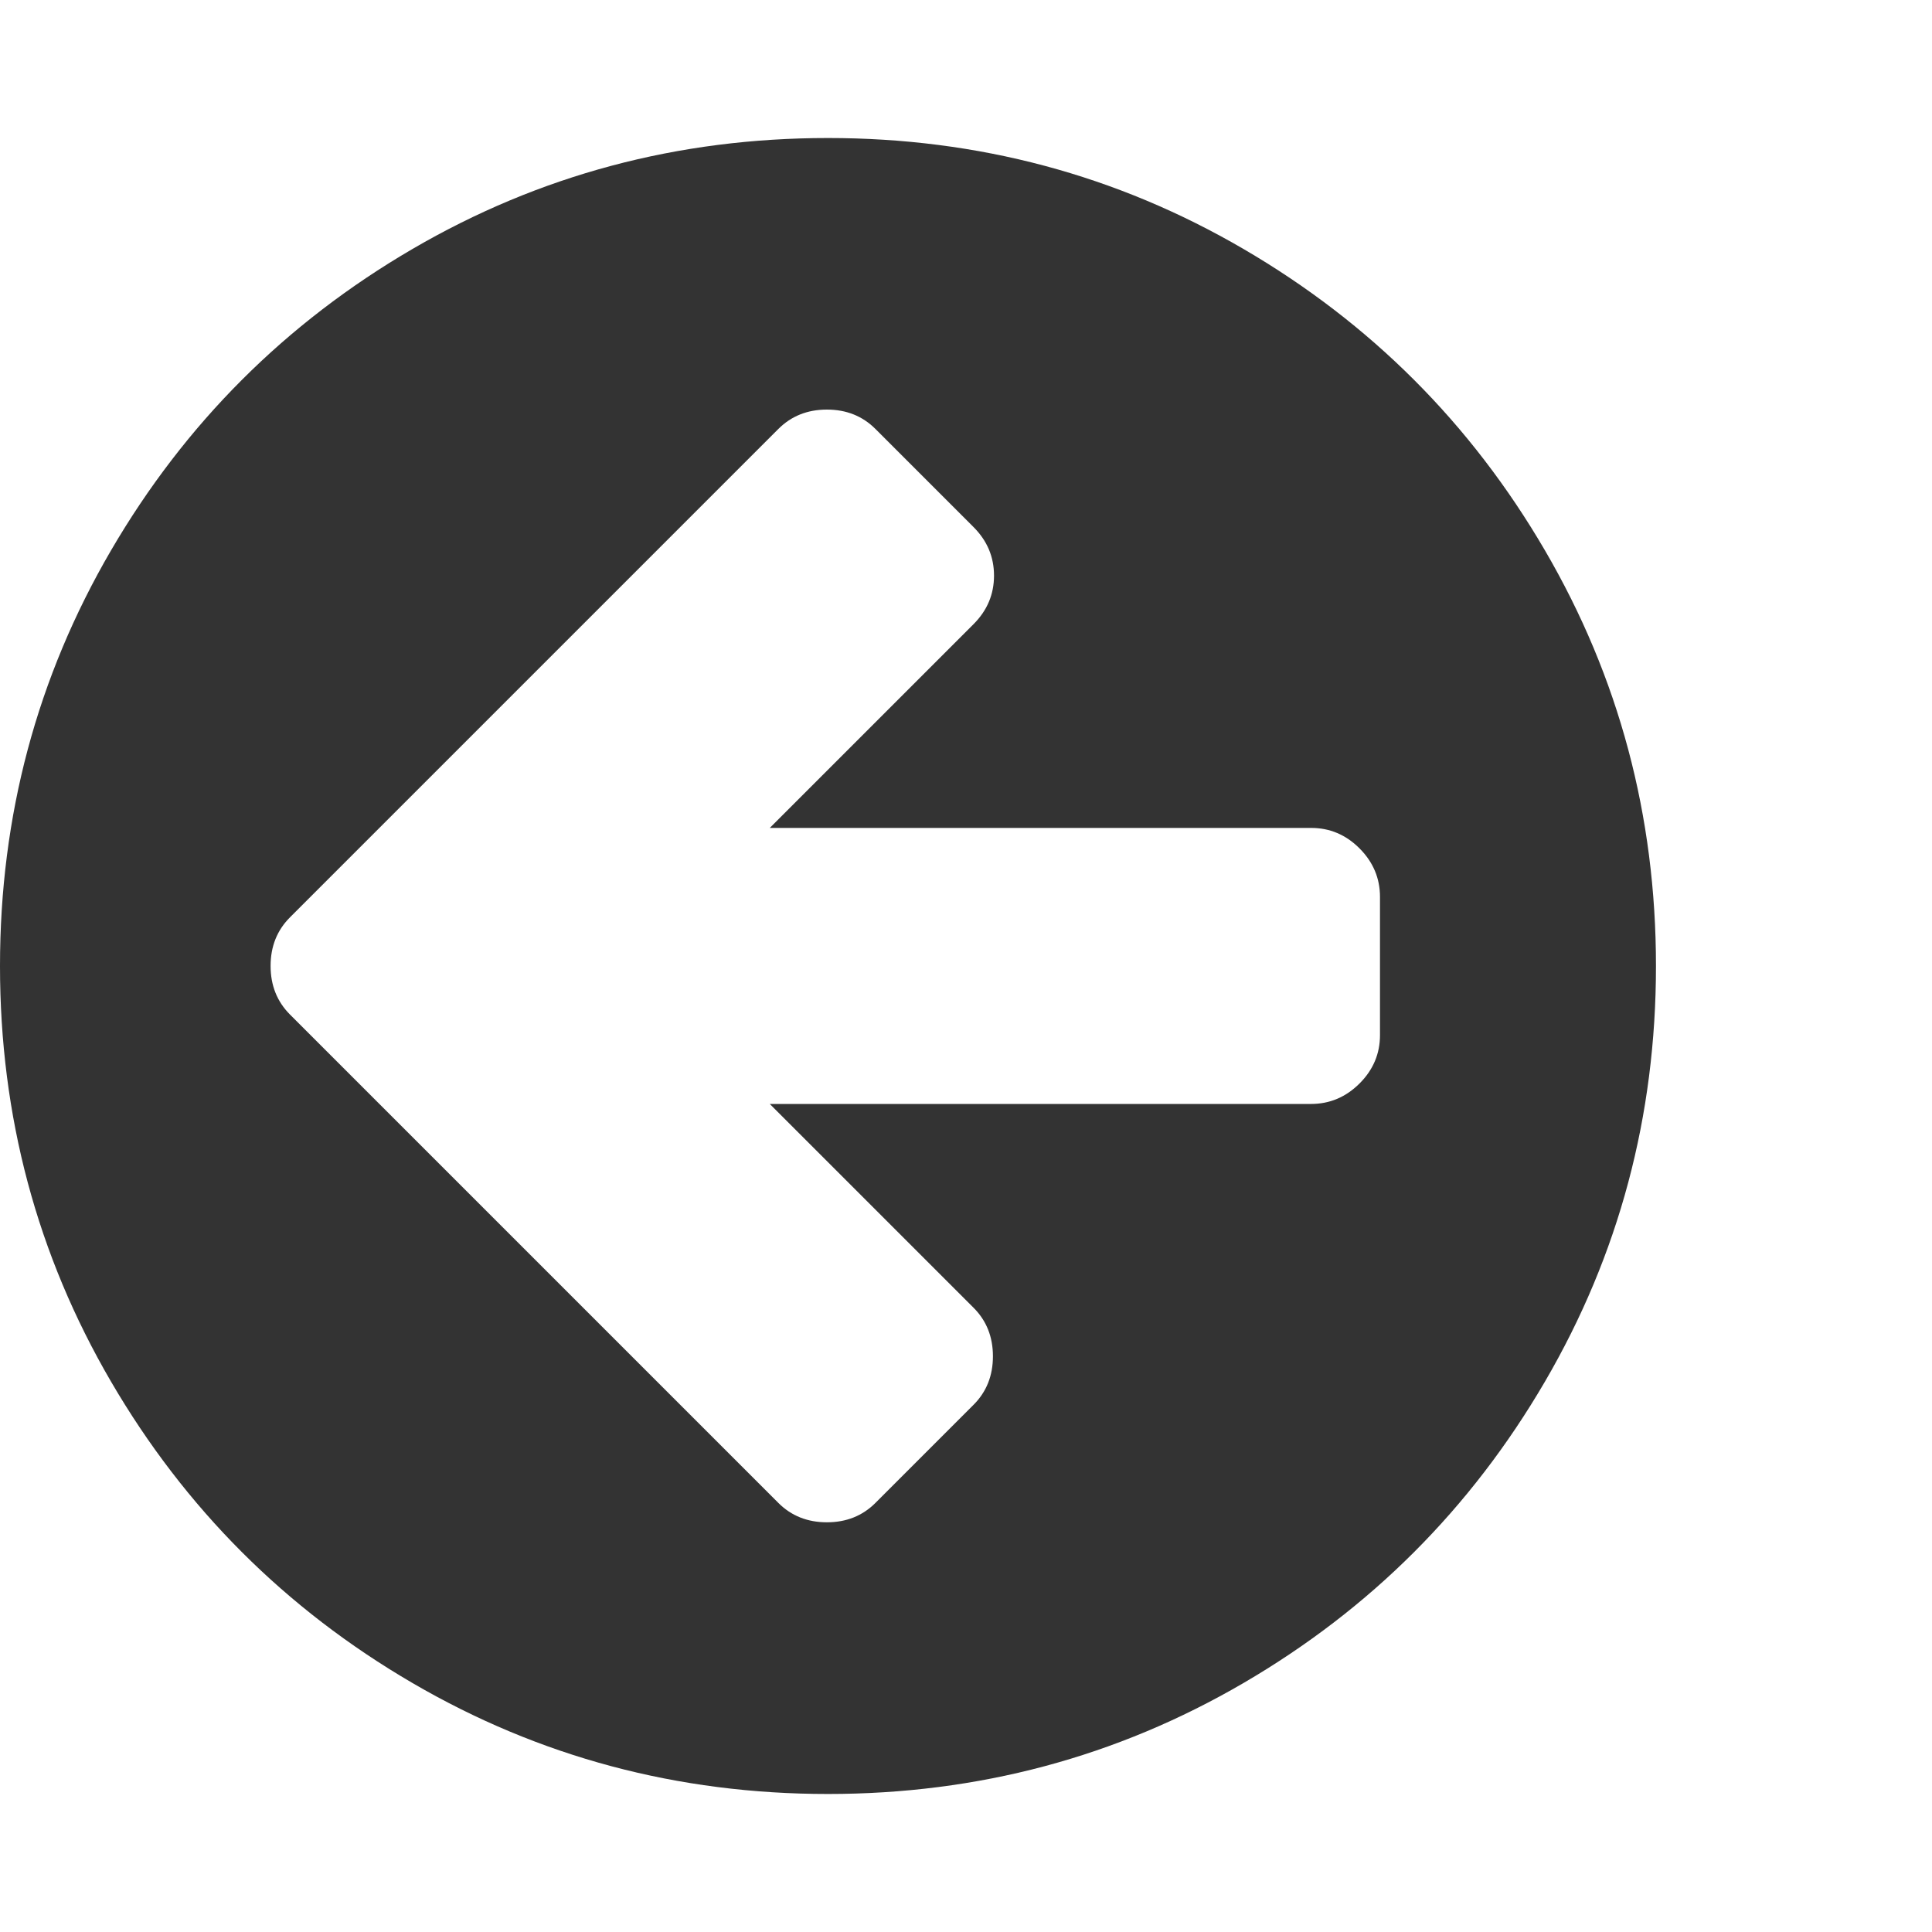
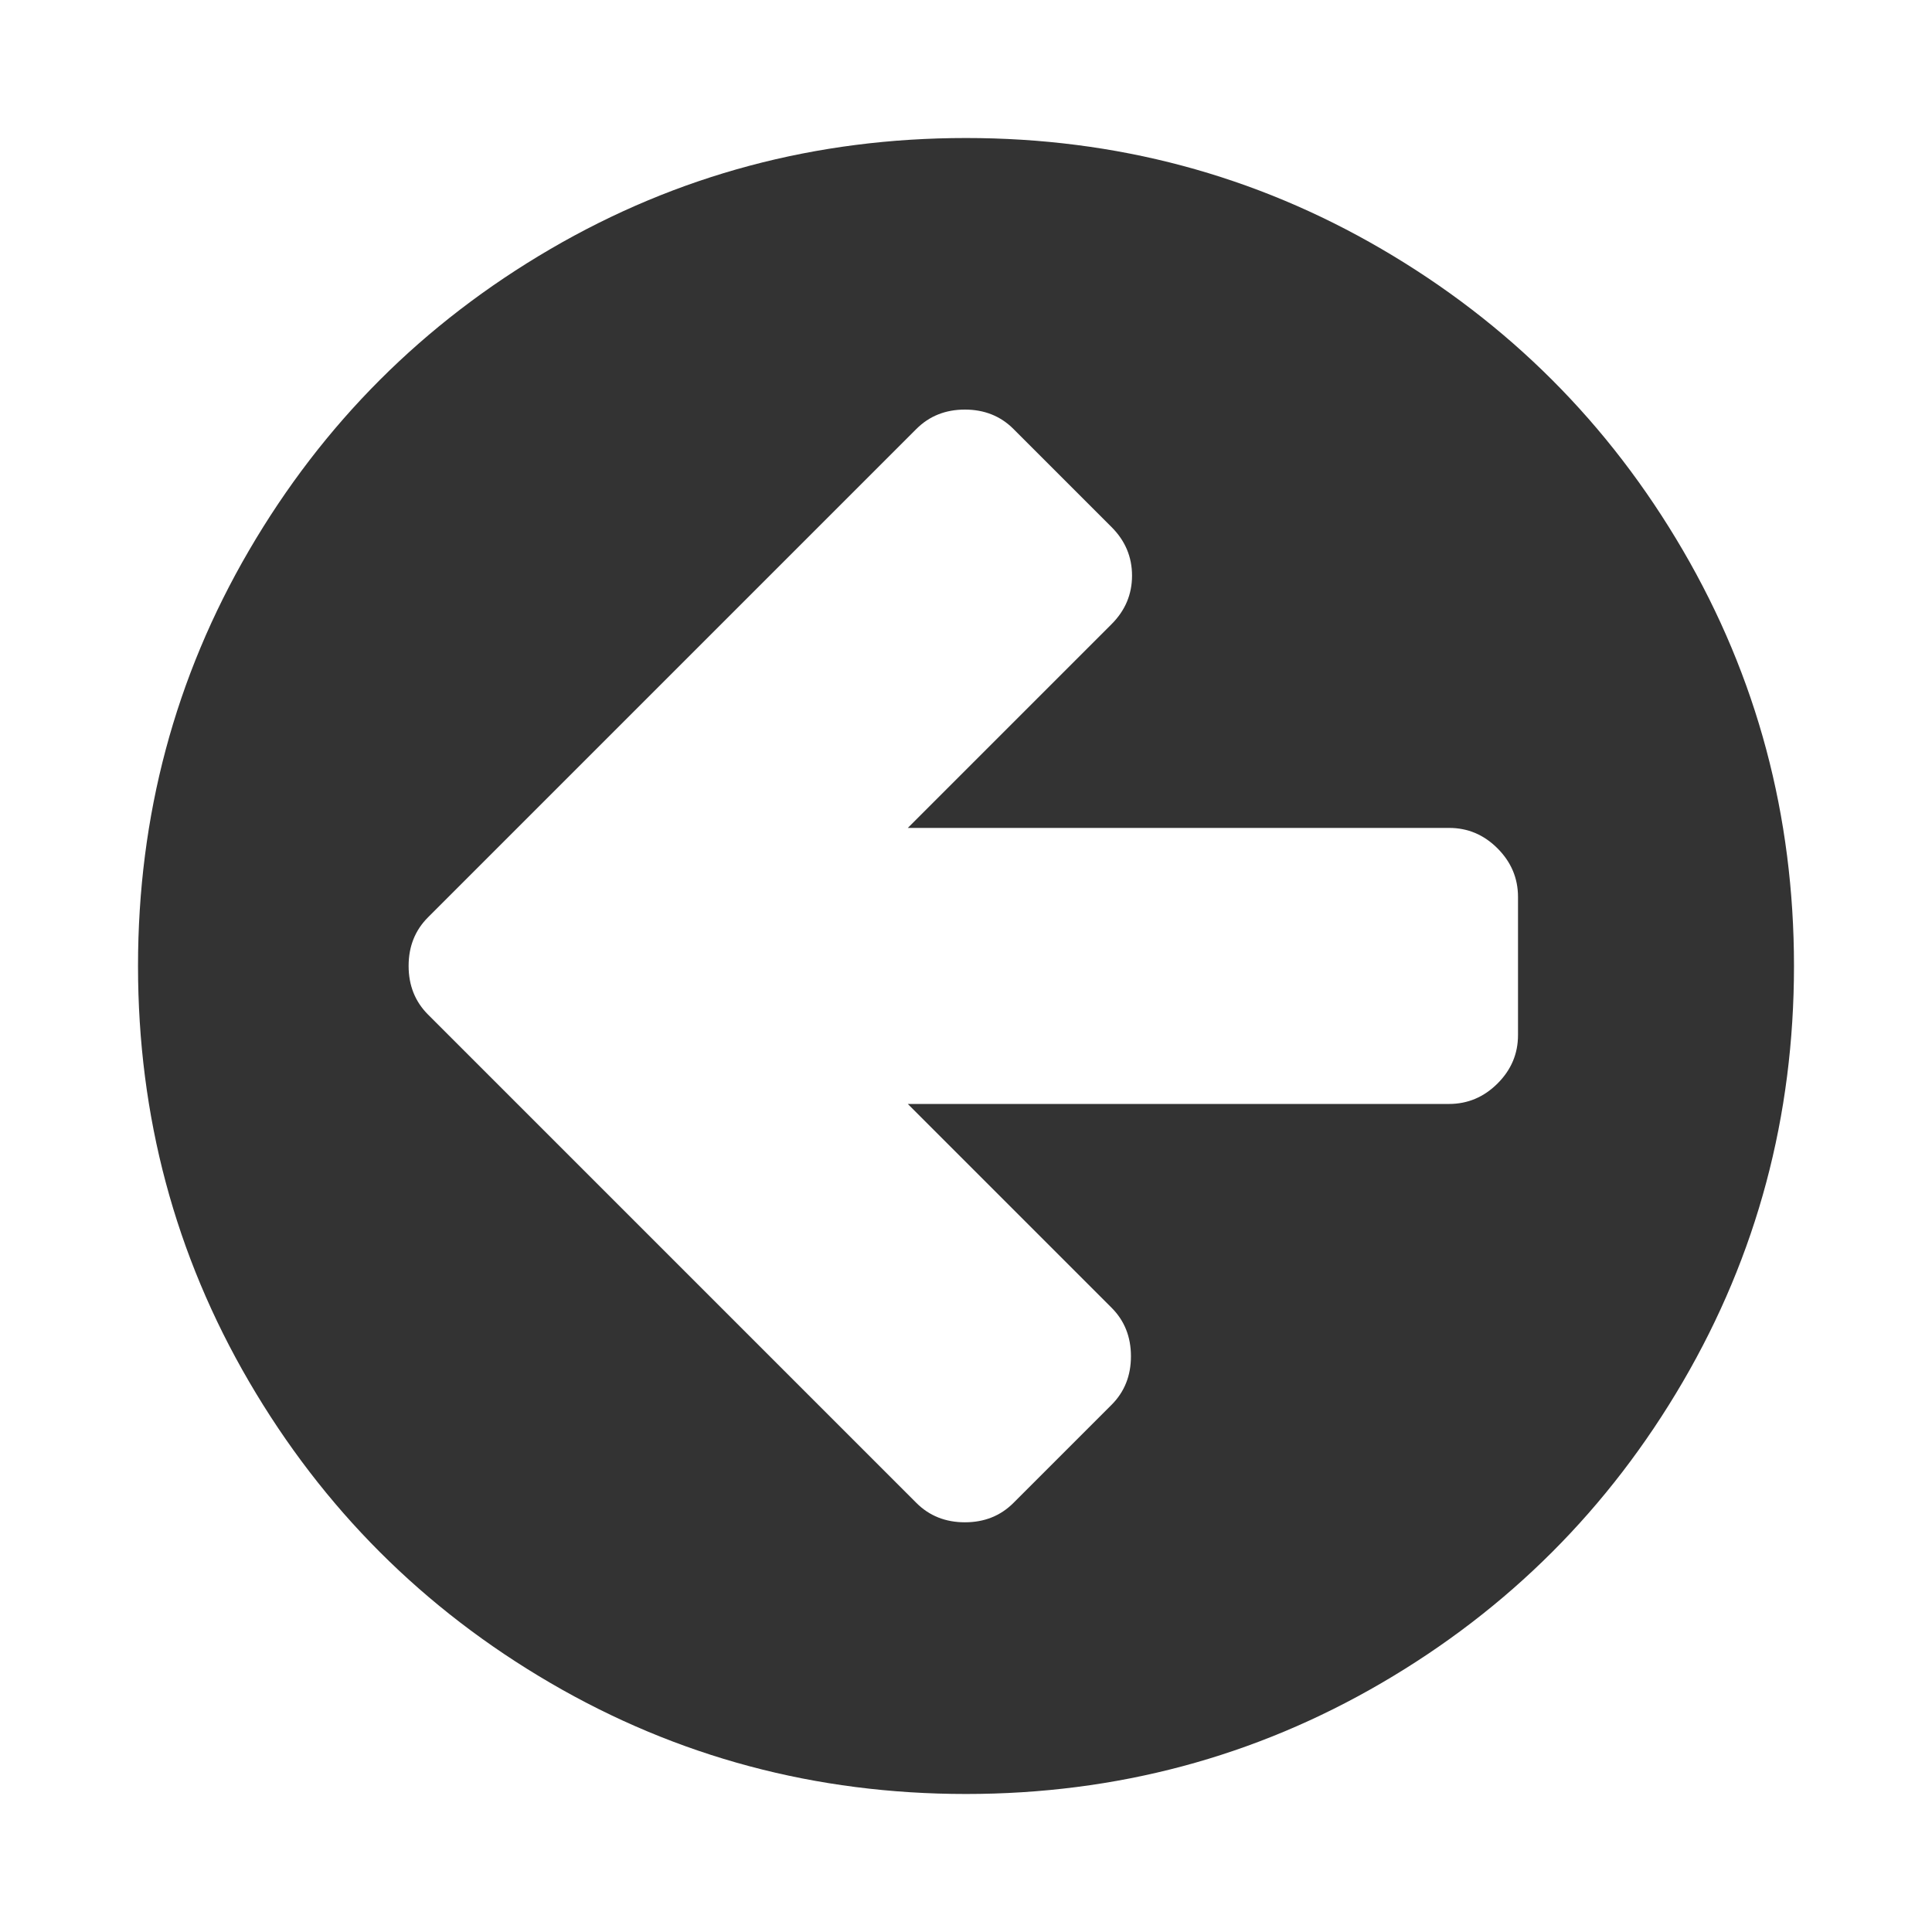
<svg xmlns="http://www.w3.org/2000/svg" version="1.1" width="32" height="32" viewBox="0 0 32 32">
-   <g id="icomoon-ignore">
-     <line stroke-width="1" x1="" y1="" x2="" y2="" stroke="#449FDB" opacity="" />
-   </g>
-   <path d="M0 16q0-3.732 1.839-6.884t4.991-4.991 6.884-1.839 6.884 1.839 4.991 4.991 1.839 6.884-1.839 6.884-4.991 4.991-6.884 1.839-6.884-1.839-4.991-4.991-1.839-6.884zM4.482 16q0 0.482 0.321 0.804l8.089 8.089q0.321 0.321 0.804 0.321t0.804-0.321l1.625-1.625q0.321-0.321 0.321-0.804t-0.321-0.804l-3.375-3.375h8.964q0.464 0 0.804-0.339t0.339-0.804v-2.286q0-0.464-0.339-0.804t-0.804-0.339h-8.964l3.375-3.375q0.339-0.339 0.339-0.804t-0.339-0.804l-1.625-1.625q-0.321-0.321-0.804-0.321t-0.804 0.321l-8.089 8.089q-0.321 0.321-0.321 0.804z" opacity="1" visibility="false" fill="#333333" />
+   <path fill="#333333" d="M2.286 16q0-3.732 1.839-6.884t4.991-4.991 6.884-1.839 6.884 1.839 4.991 4.991 1.839 6.884-1.839 6.884-4.991 4.991-6.884 1.839-6.884-1.839-4.991-4.991-1.839-6.884zM6.768 16q0 0.482 0.321 0.804l8.089 8.089q0.321 0.321 0.804 0.321t0.804-0.321l1.625-1.625q0.321-0.321 0.321-0.804t-0.321-0.804l-3.375-3.375h8.964q0.464 0 0.804-0.339t0.339-0.804v-2.286q0-0.464-0.339-0.804t-0.804-0.339h-8.964l3.375-3.375q0.339-0.339 0.339-0.804t-0.339-0.804l-1.625-1.625q-0.321-0.321-0.804-0.321t-0.804 0.321l-8.089 8.089q-0.321 0.321-0.321 0.804z" />
</svg>
